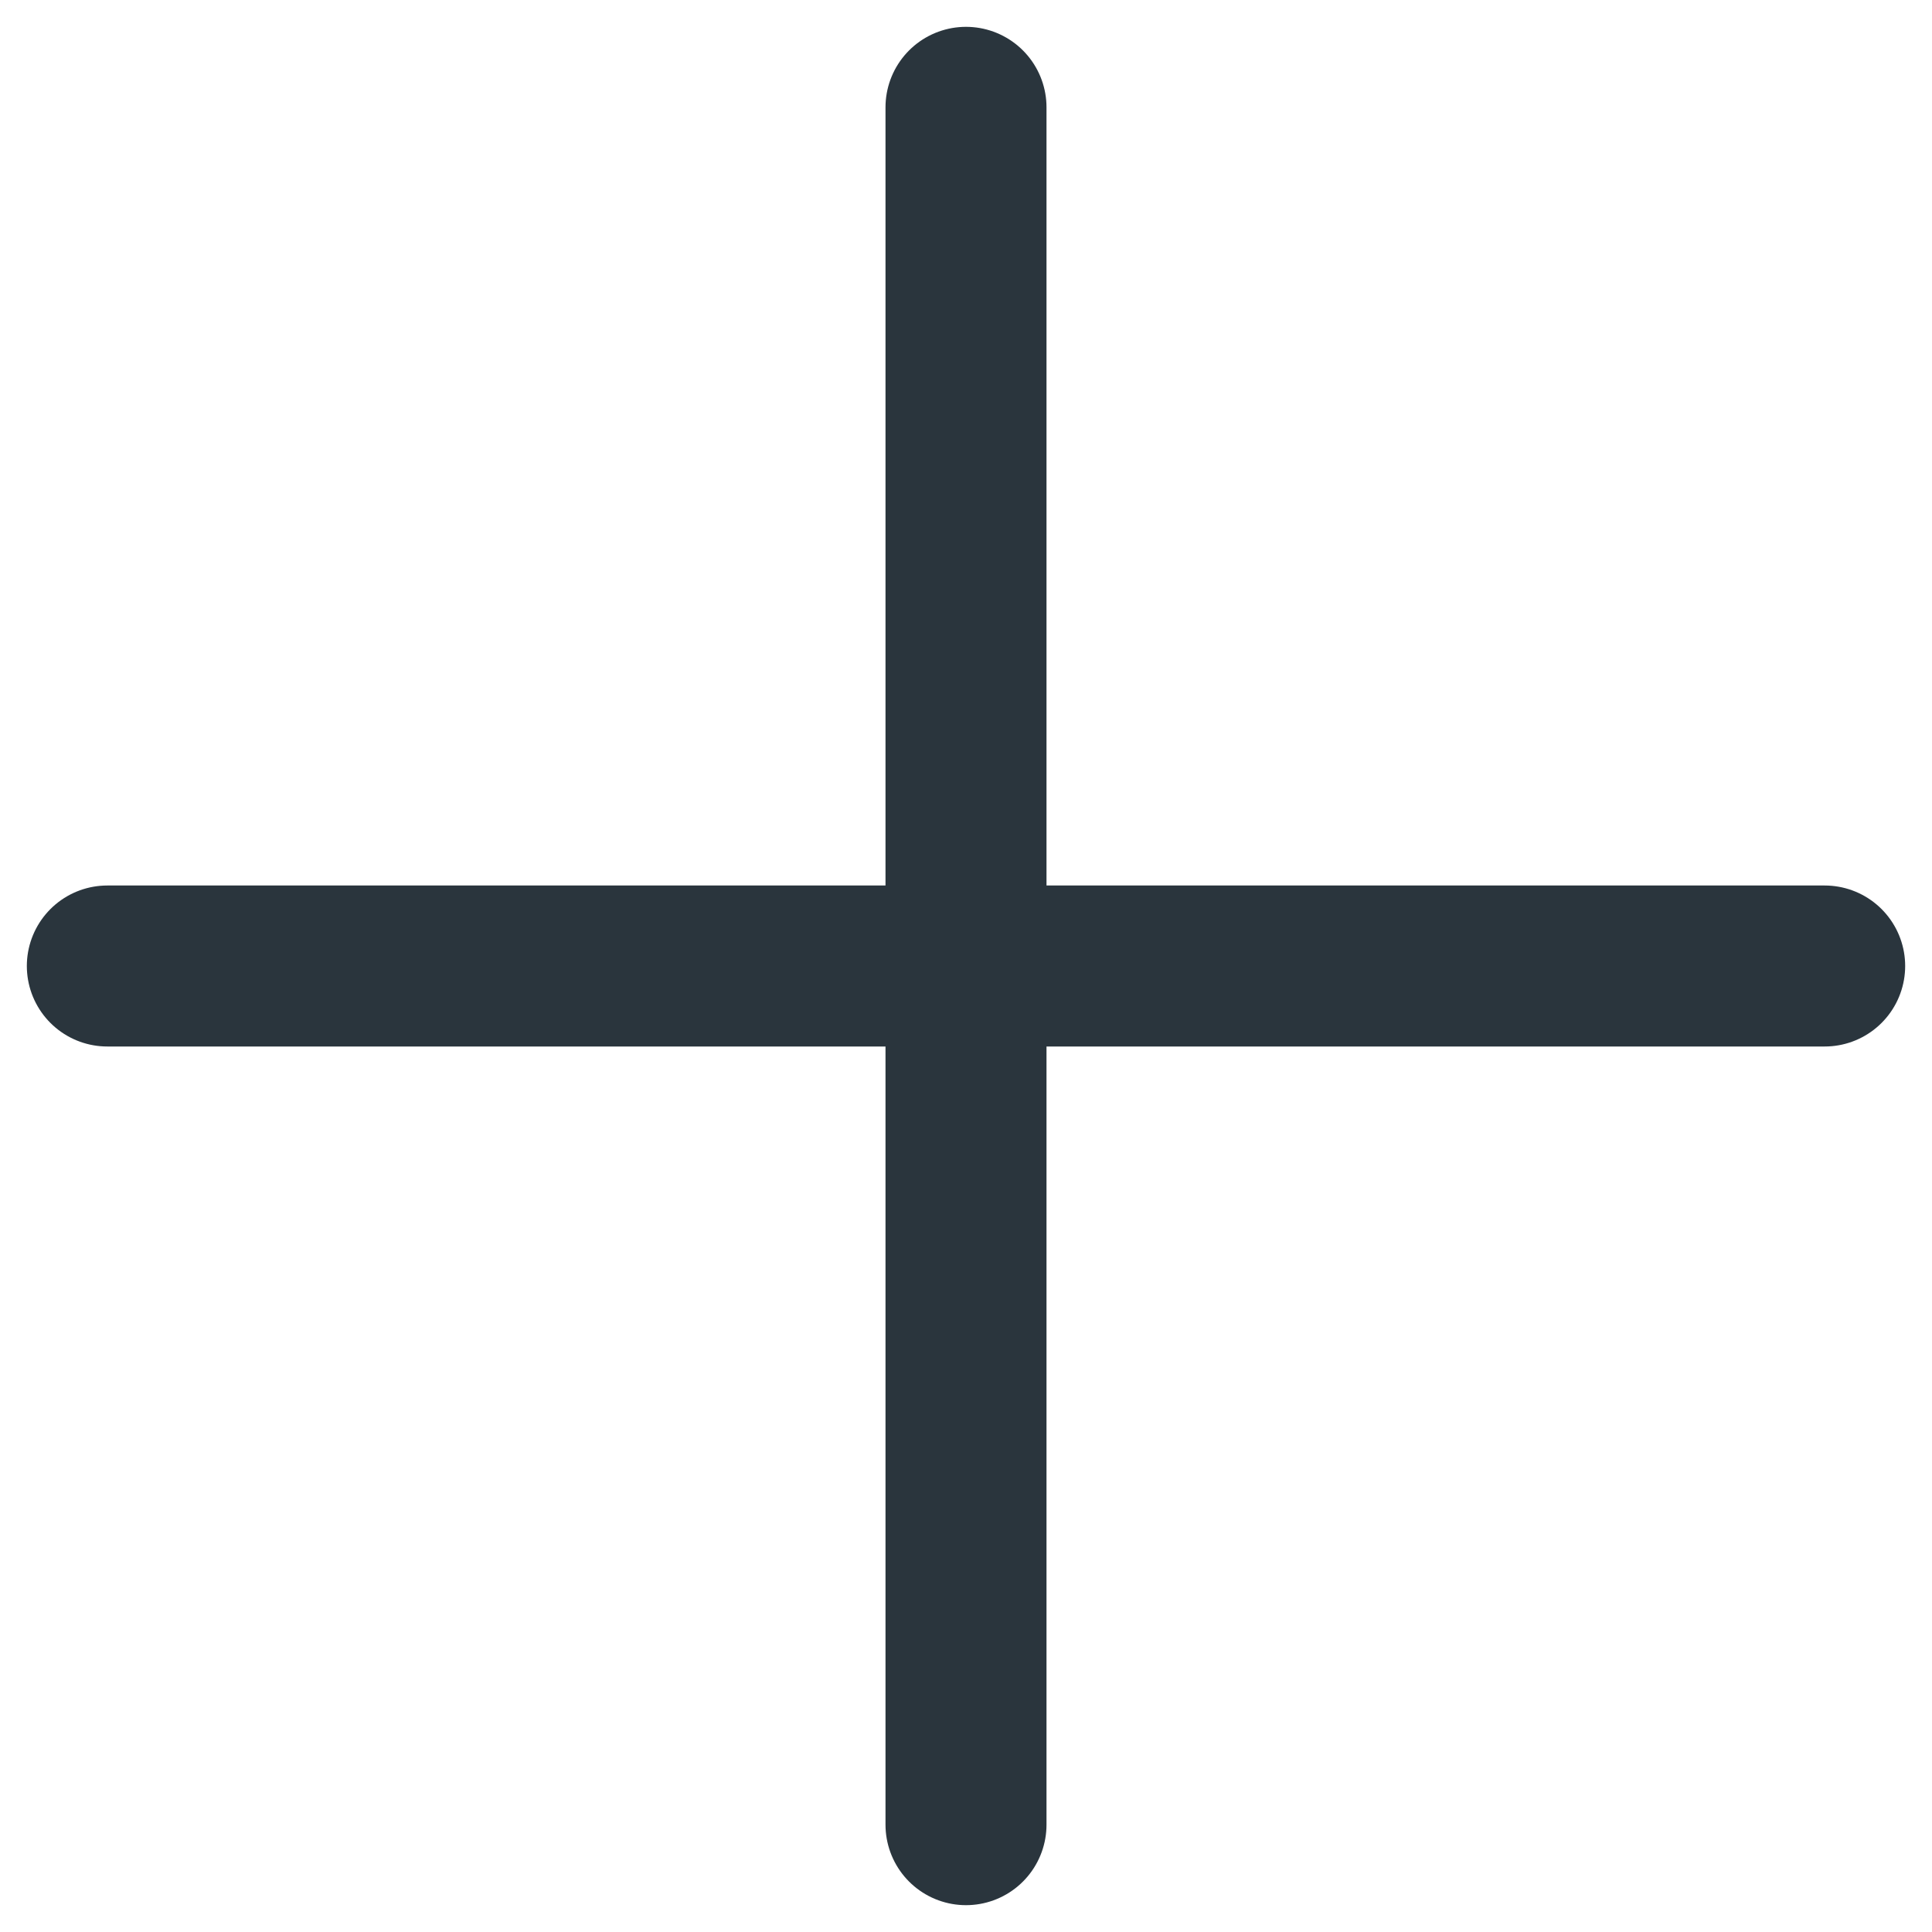
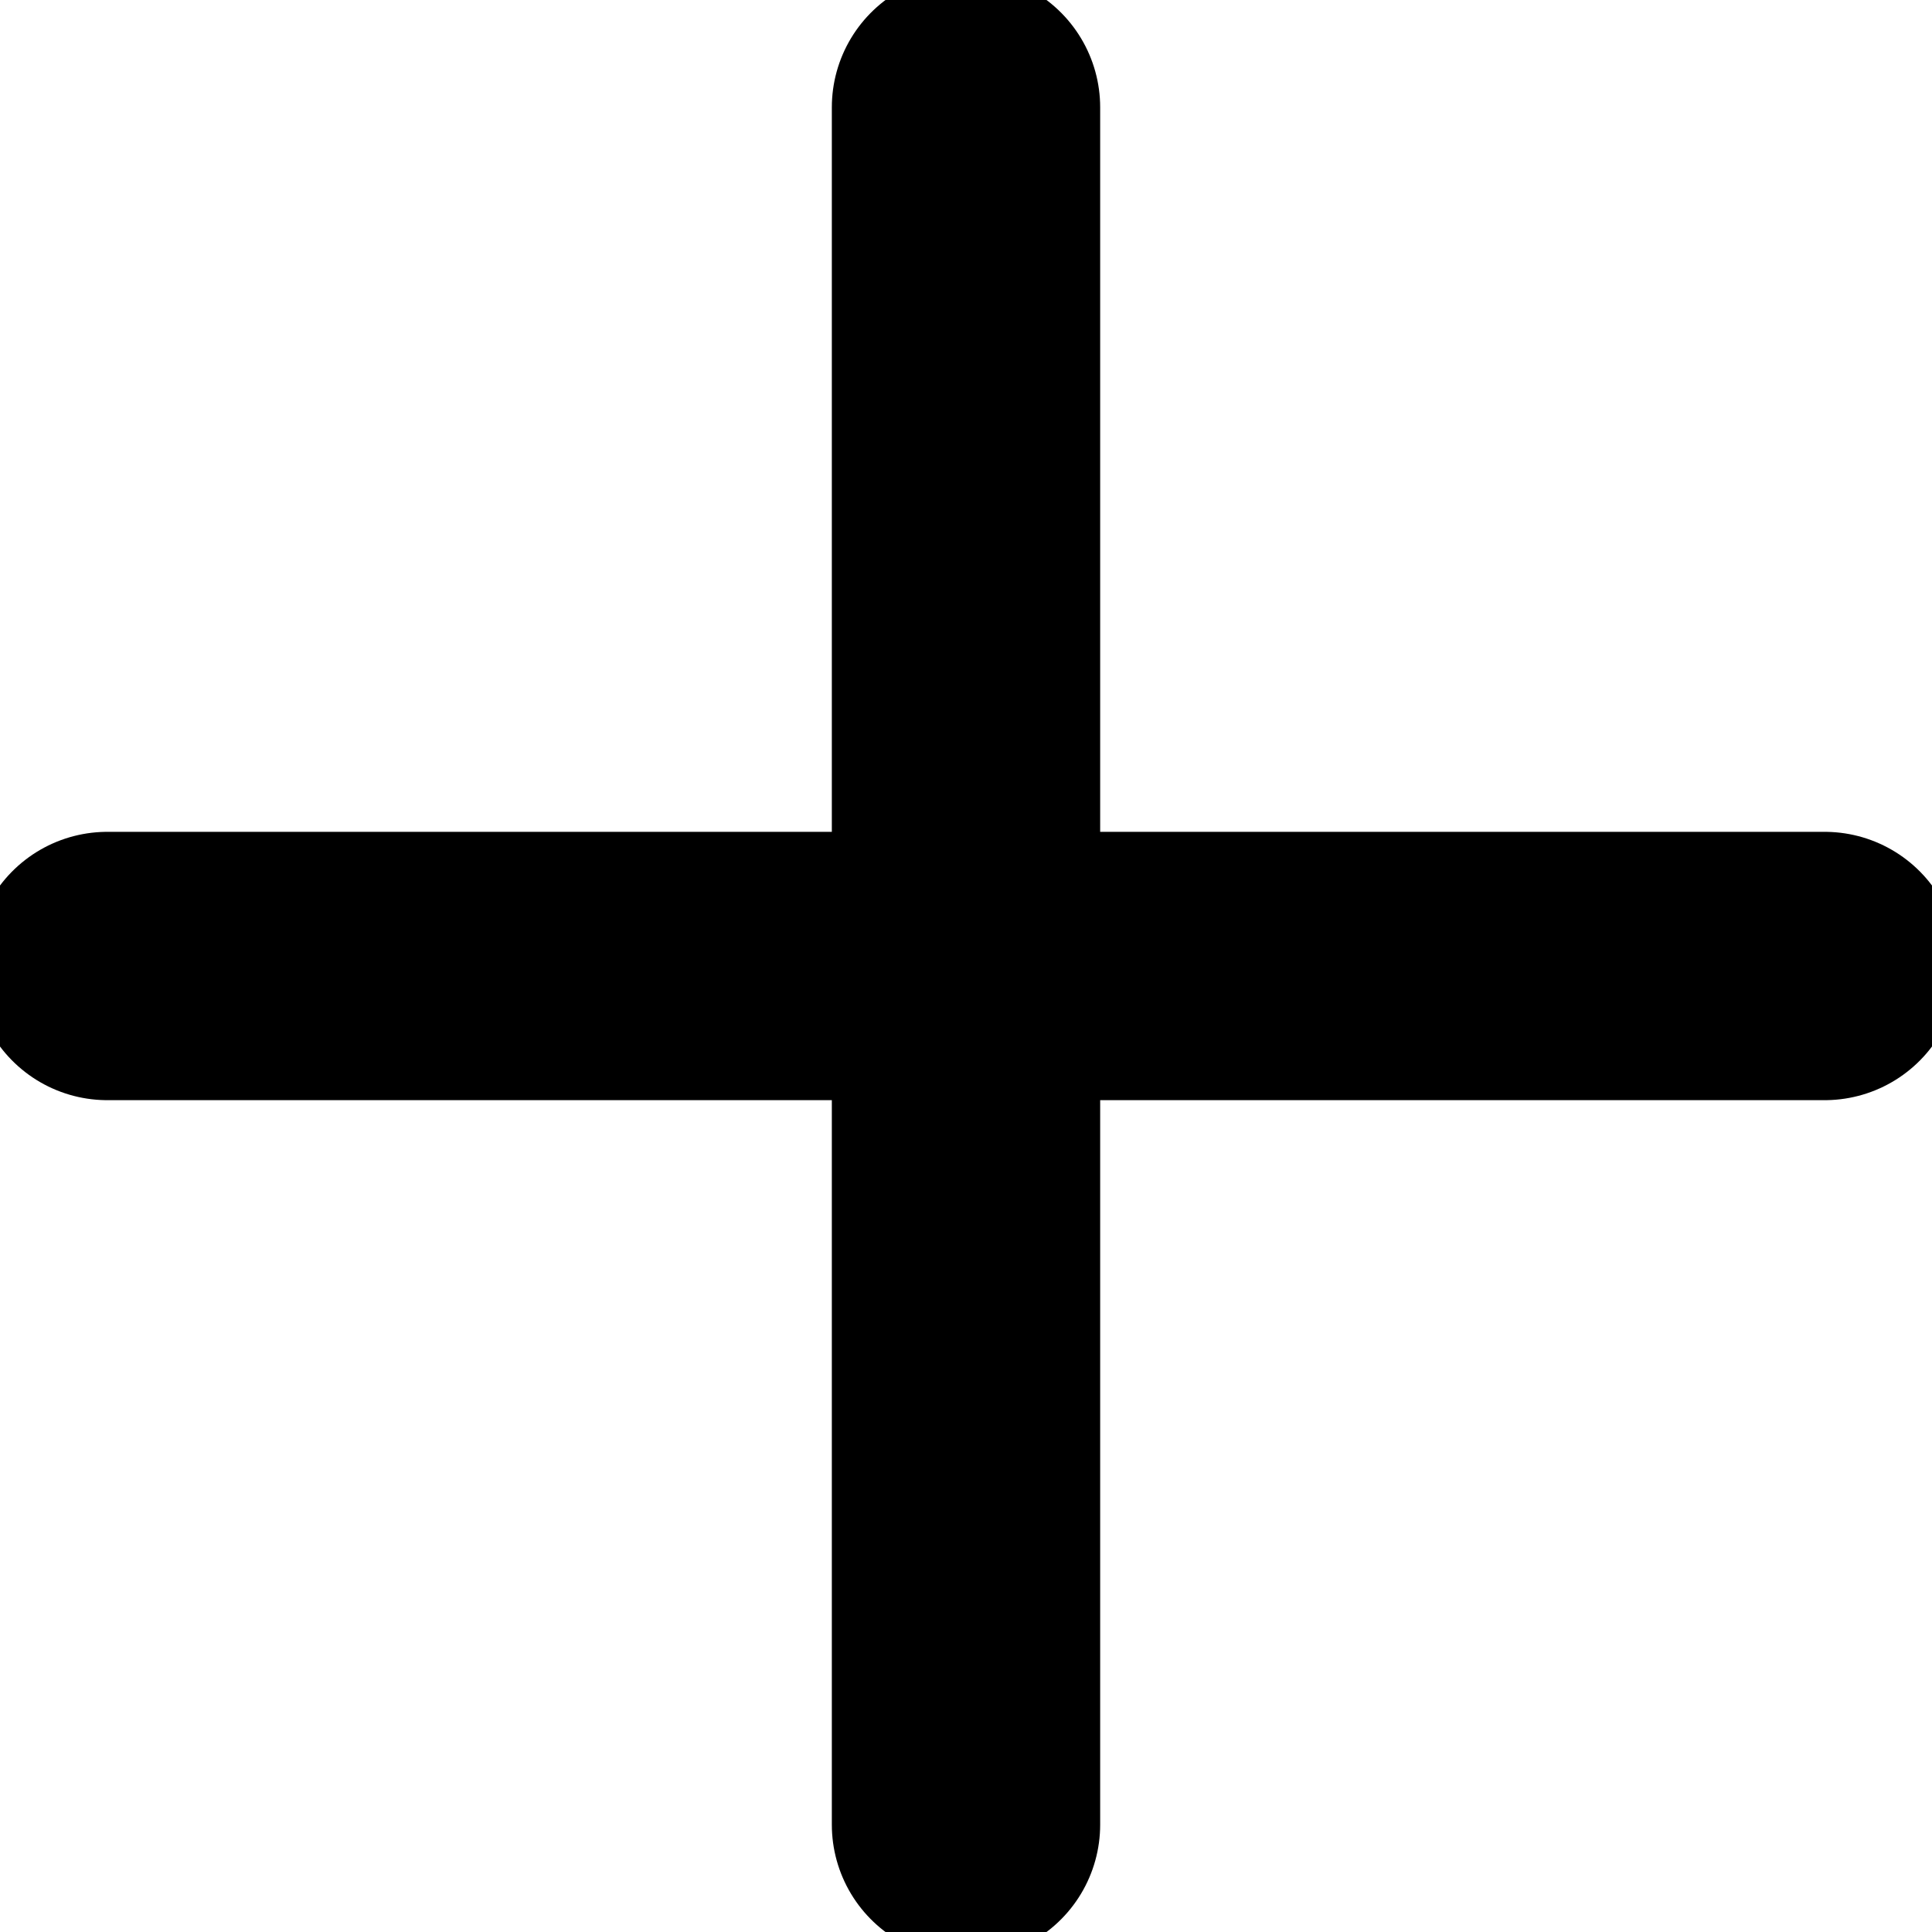
<svg xmlns="http://www.w3.org/2000/svg" width="18" height="18" viewBox="0 0 18 18" fill="none">
-   <path d="M9 1V17" stroke="#2A353D" stroke-width="1.5" stroke-linecap="round" stroke-linejoin="round" />
-   <path d="M1 9H17" stroke="#2A353D" stroke-width="1.5" stroke-linecap="round" stroke-linejoin="round" />
+   <path d="M9 1V17" stroke="currentColor" stroke-width="2.5" stroke-linecap="round" stroke-linejoin="round" />
+   <path d="M1 9H17" stroke="currentColor" stroke-width="2.5" stroke-linecap="round" stroke-linejoin="round" />
</svg>
